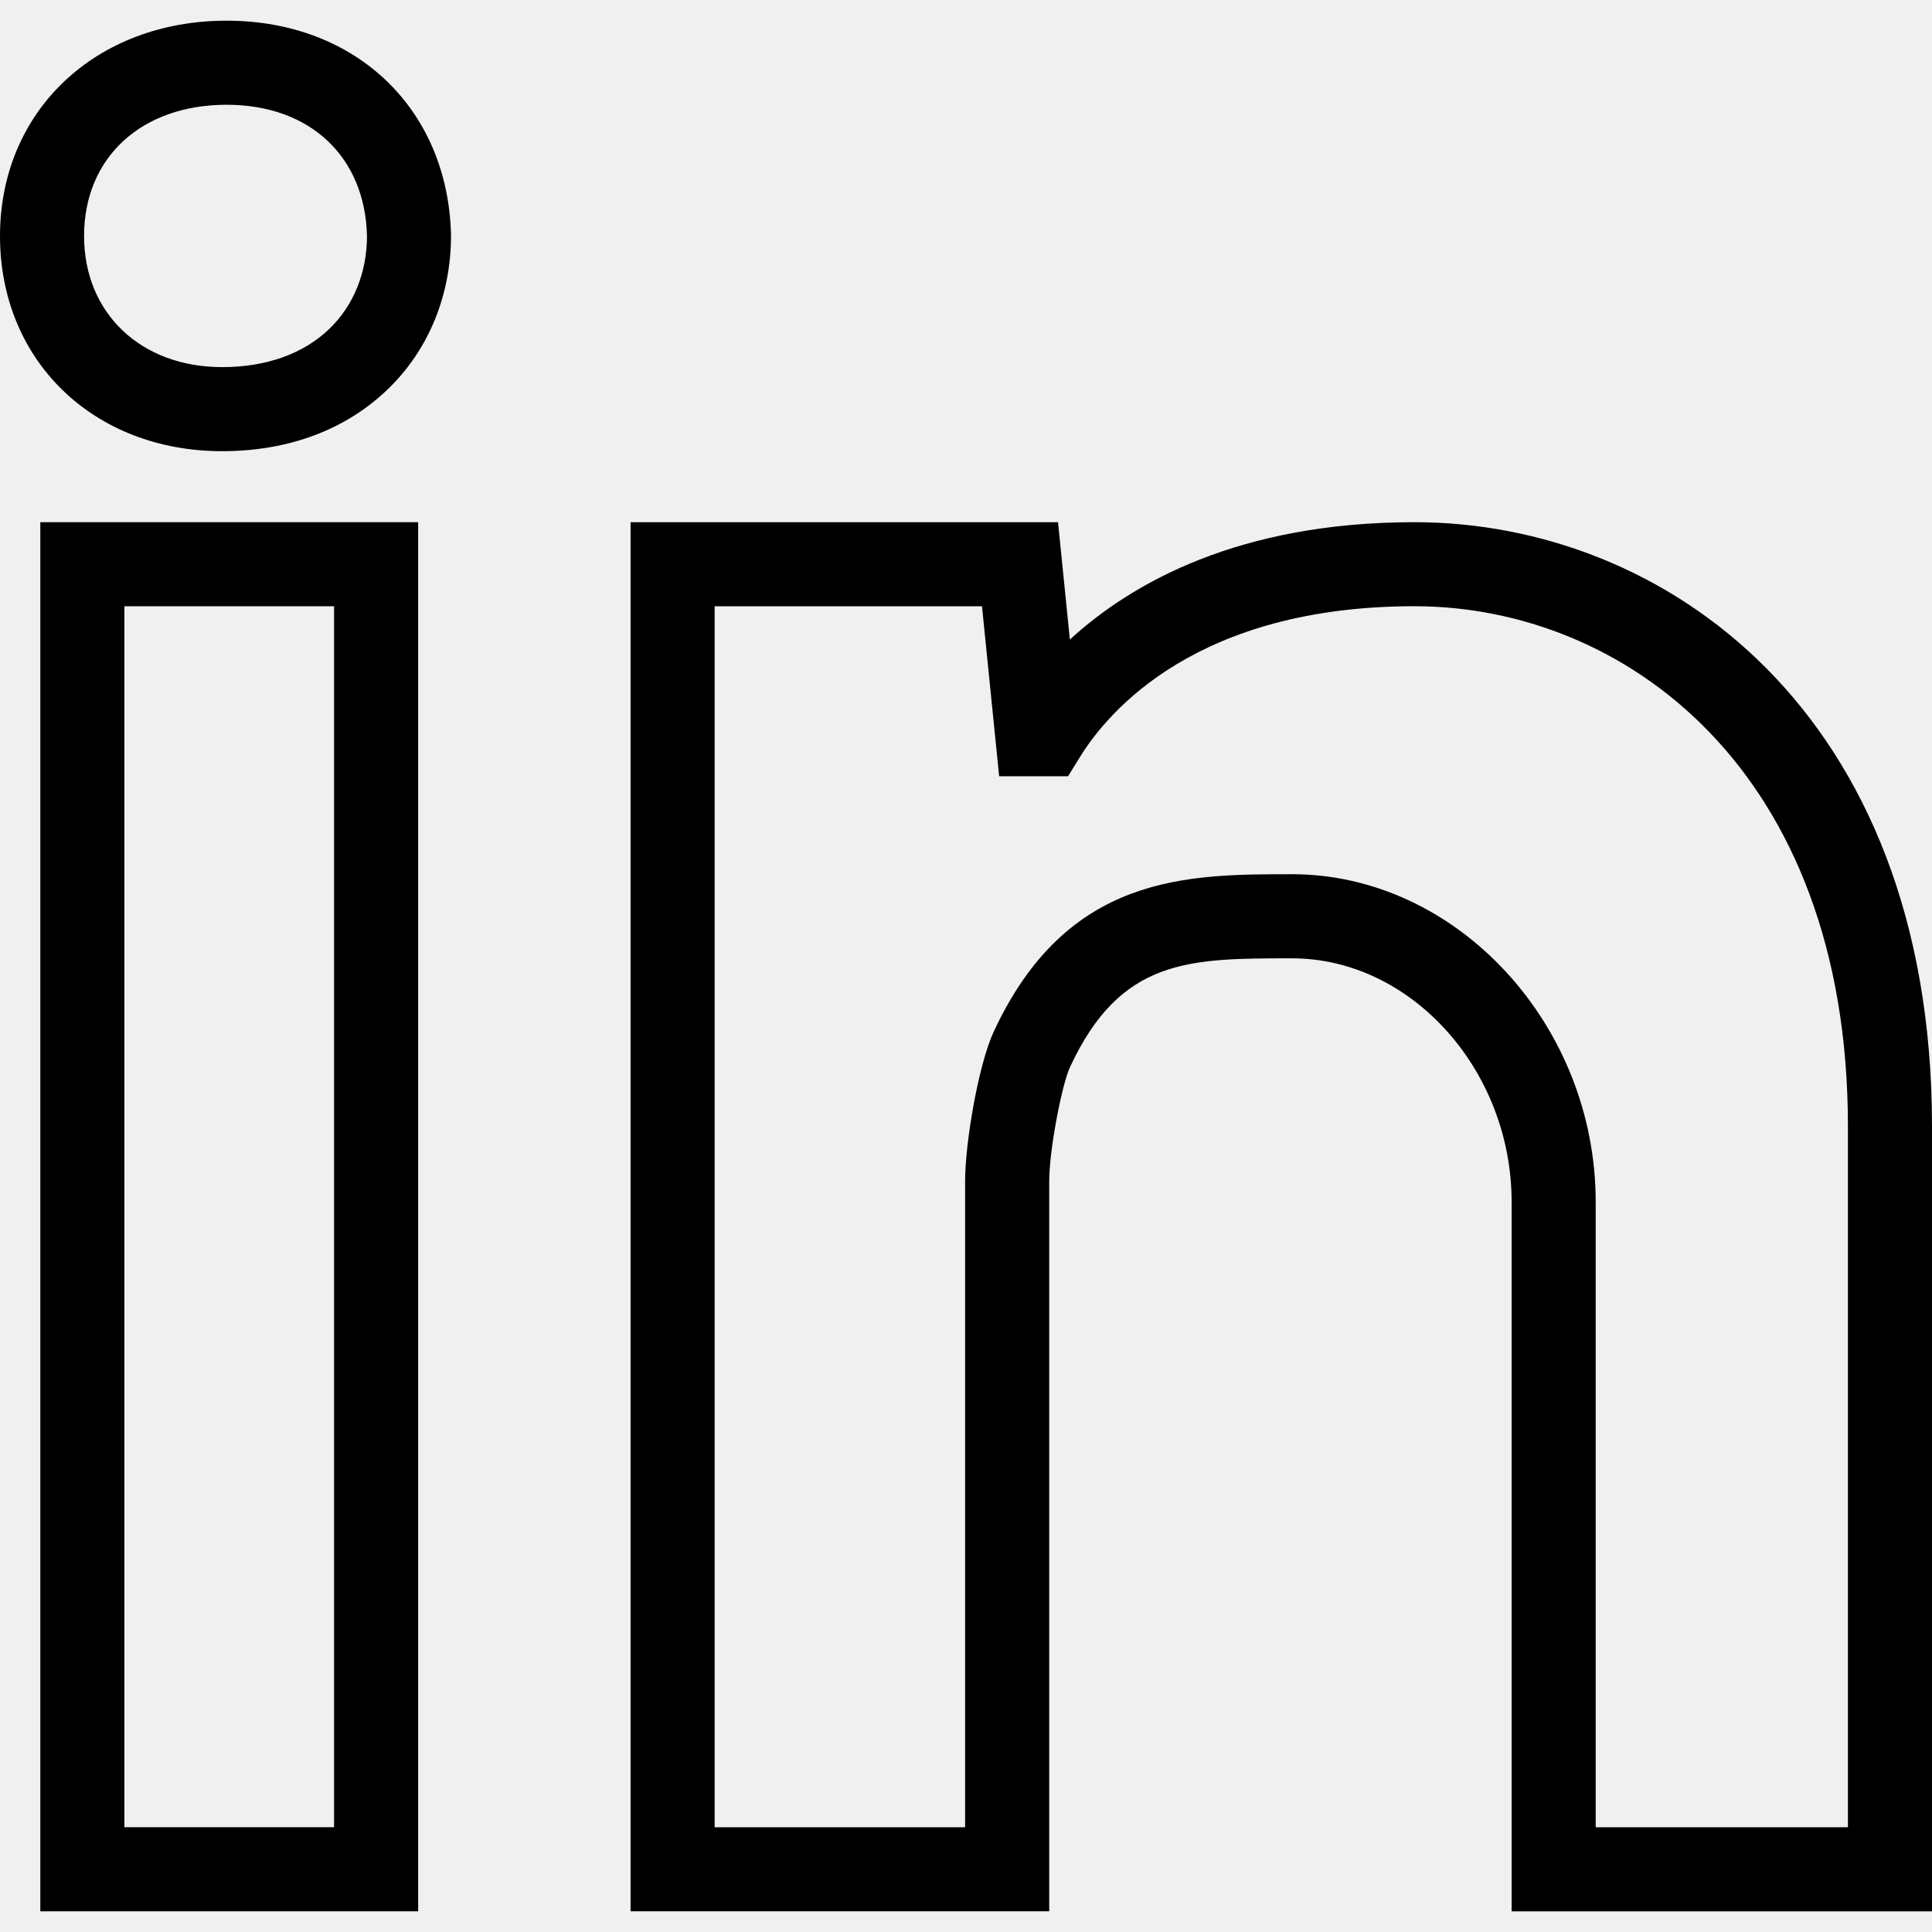
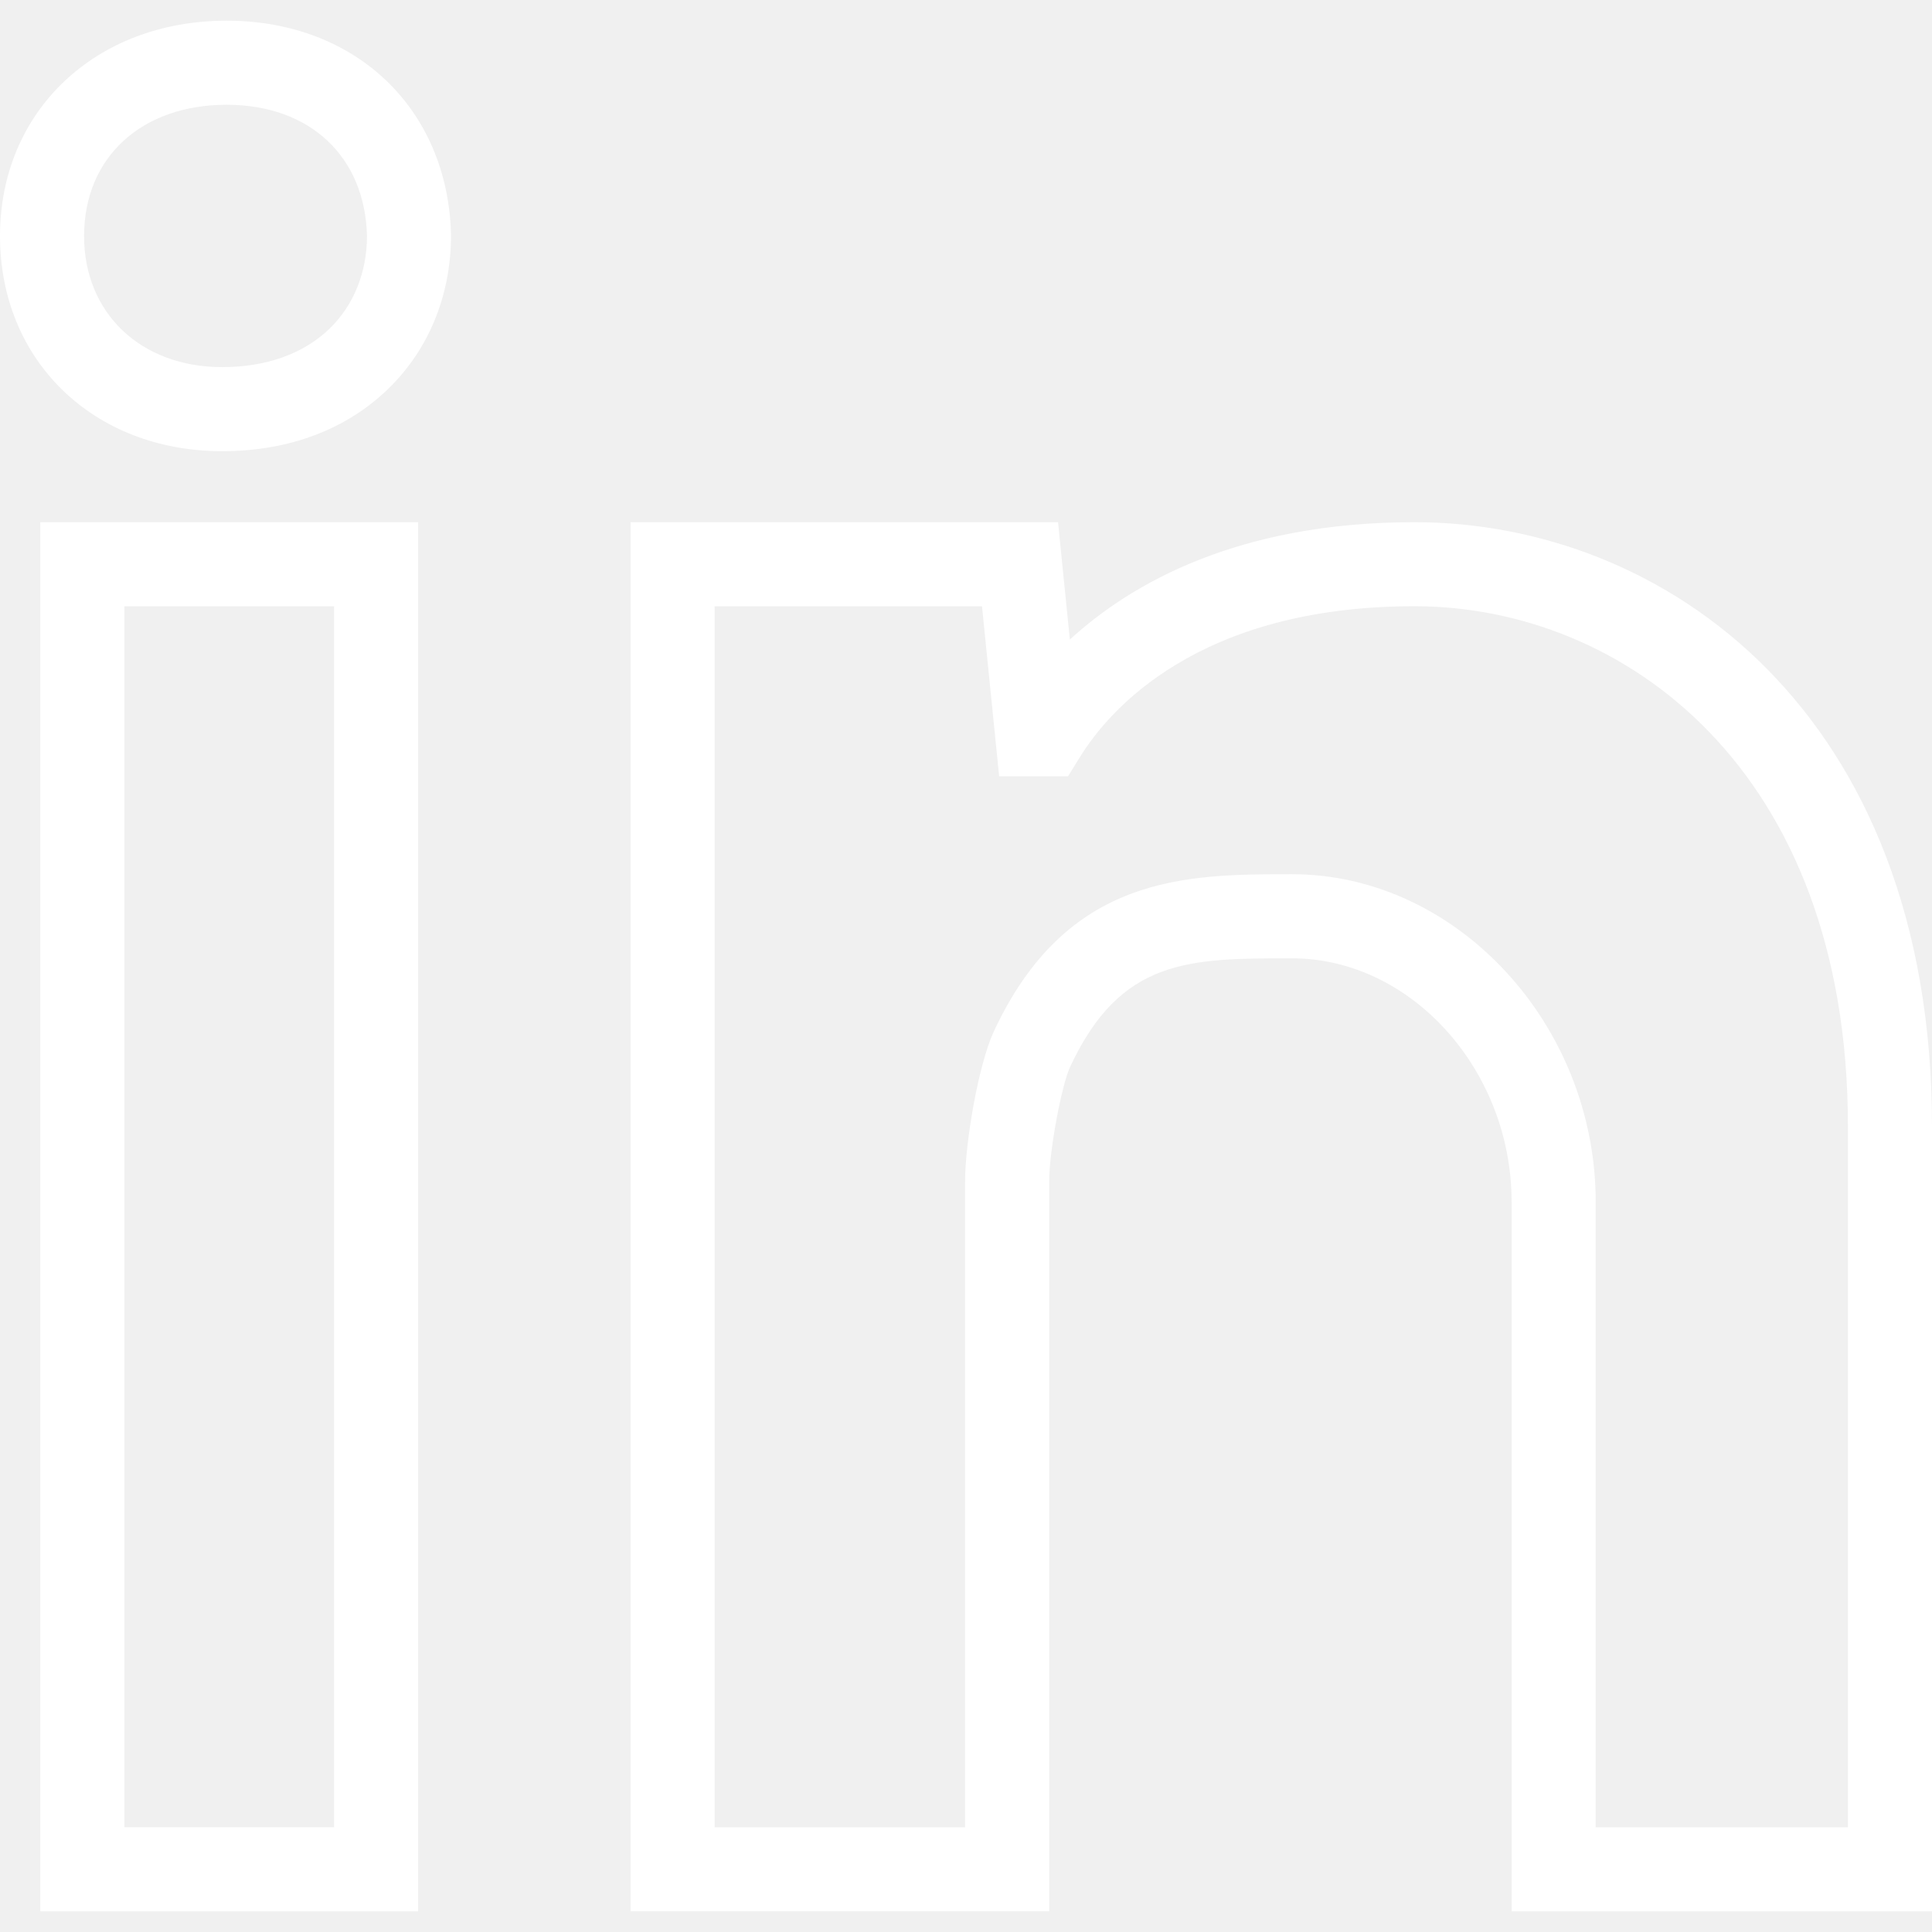
- <svg xmlns="http://www.w3.org/2000/svg" version="1.1" id="Capa_1" x="0px" y="0px" viewBox="0 0 45.959 45.959" style="enable-background:new 0 0 45.959 45.959;" xml:space="preserve">
+ <svg xmlns="http://www.w3.org/2000/svg" version="1.1" id="Capa_1" fill="white" x="0px" y="0px" viewBox="0 0 45.959 45.959" style="enable-background:new 0 0 45.959 45.959;" xml:space="preserve">
  <g>
    <g>
      <path d="M5.392,0.492C2.268,0.492,0,2.647,0,5.614c0,2.966,2.223,5.119,5.284,5.119c1.588,0,2.956-0.515,3.957-1.489    c0.96-0.935,1.489-2.224,1.488-3.653C10.659,2.589,8.464,0.492,5.392,0.492z M7.847,7.811C7.227,8.414,6.34,8.733,5.284,8.733    C3.351,8.733,2,7.451,2,5.614c0-1.867,1.363-3.122,3.392-3.122c1.983,0,3.293,1.235,3.338,3.123    C8.729,6.477,8.416,7.256,7.847,7.811z" />
      <path d="M0.959,45.467h8.988V12.422H0.959V45.467z M2.959,14.422h4.988v29.044H2.959V14.422z" />
      <path d="M33.648,12.422c-4.168,0-6.72,1.439-8.198,2.792l-0.281-2.792H15v33.044h9.959V28.099c0-0.748,0.303-2.301,0.493-2.711    c1.203-2.591,2.826-2.591,5.284-2.591c2.831,0,5.223,2.655,5.223,5.797v16.874h10v-18.67    C45.959,16.92,39.577,12.422,33.648,12.422z M43.959,43.467h-6V28.593c0-4.227-3.308-7.797-7.223-7.797    c-2.512,0-5.358,0-7.099,3.75c-0.359,0.775-0.679,2.632-0.679,3.553v15.368H17V14.422h6.36l0.408,4.044h1.639l0.293-0.473    c0.667-1.074,2.776-3.572,7.948-3.572c4.966,0,10.311,3.872,10.311,12.374V43.467z" />
    </g>
  </g>
  <g>
</g>
  <g>
</g>
  <g>
</g>
  <g>
</g>
  <g>
</g>
  <g>
</g>
  <g>
</g>
  <g>
</g>
  <g>
</g>
  <g>
</g>
  <g>
</g>
  <g>
</g>
  <g>
</g>
  <g>
</g>
  <g>
</g>
</svg>
